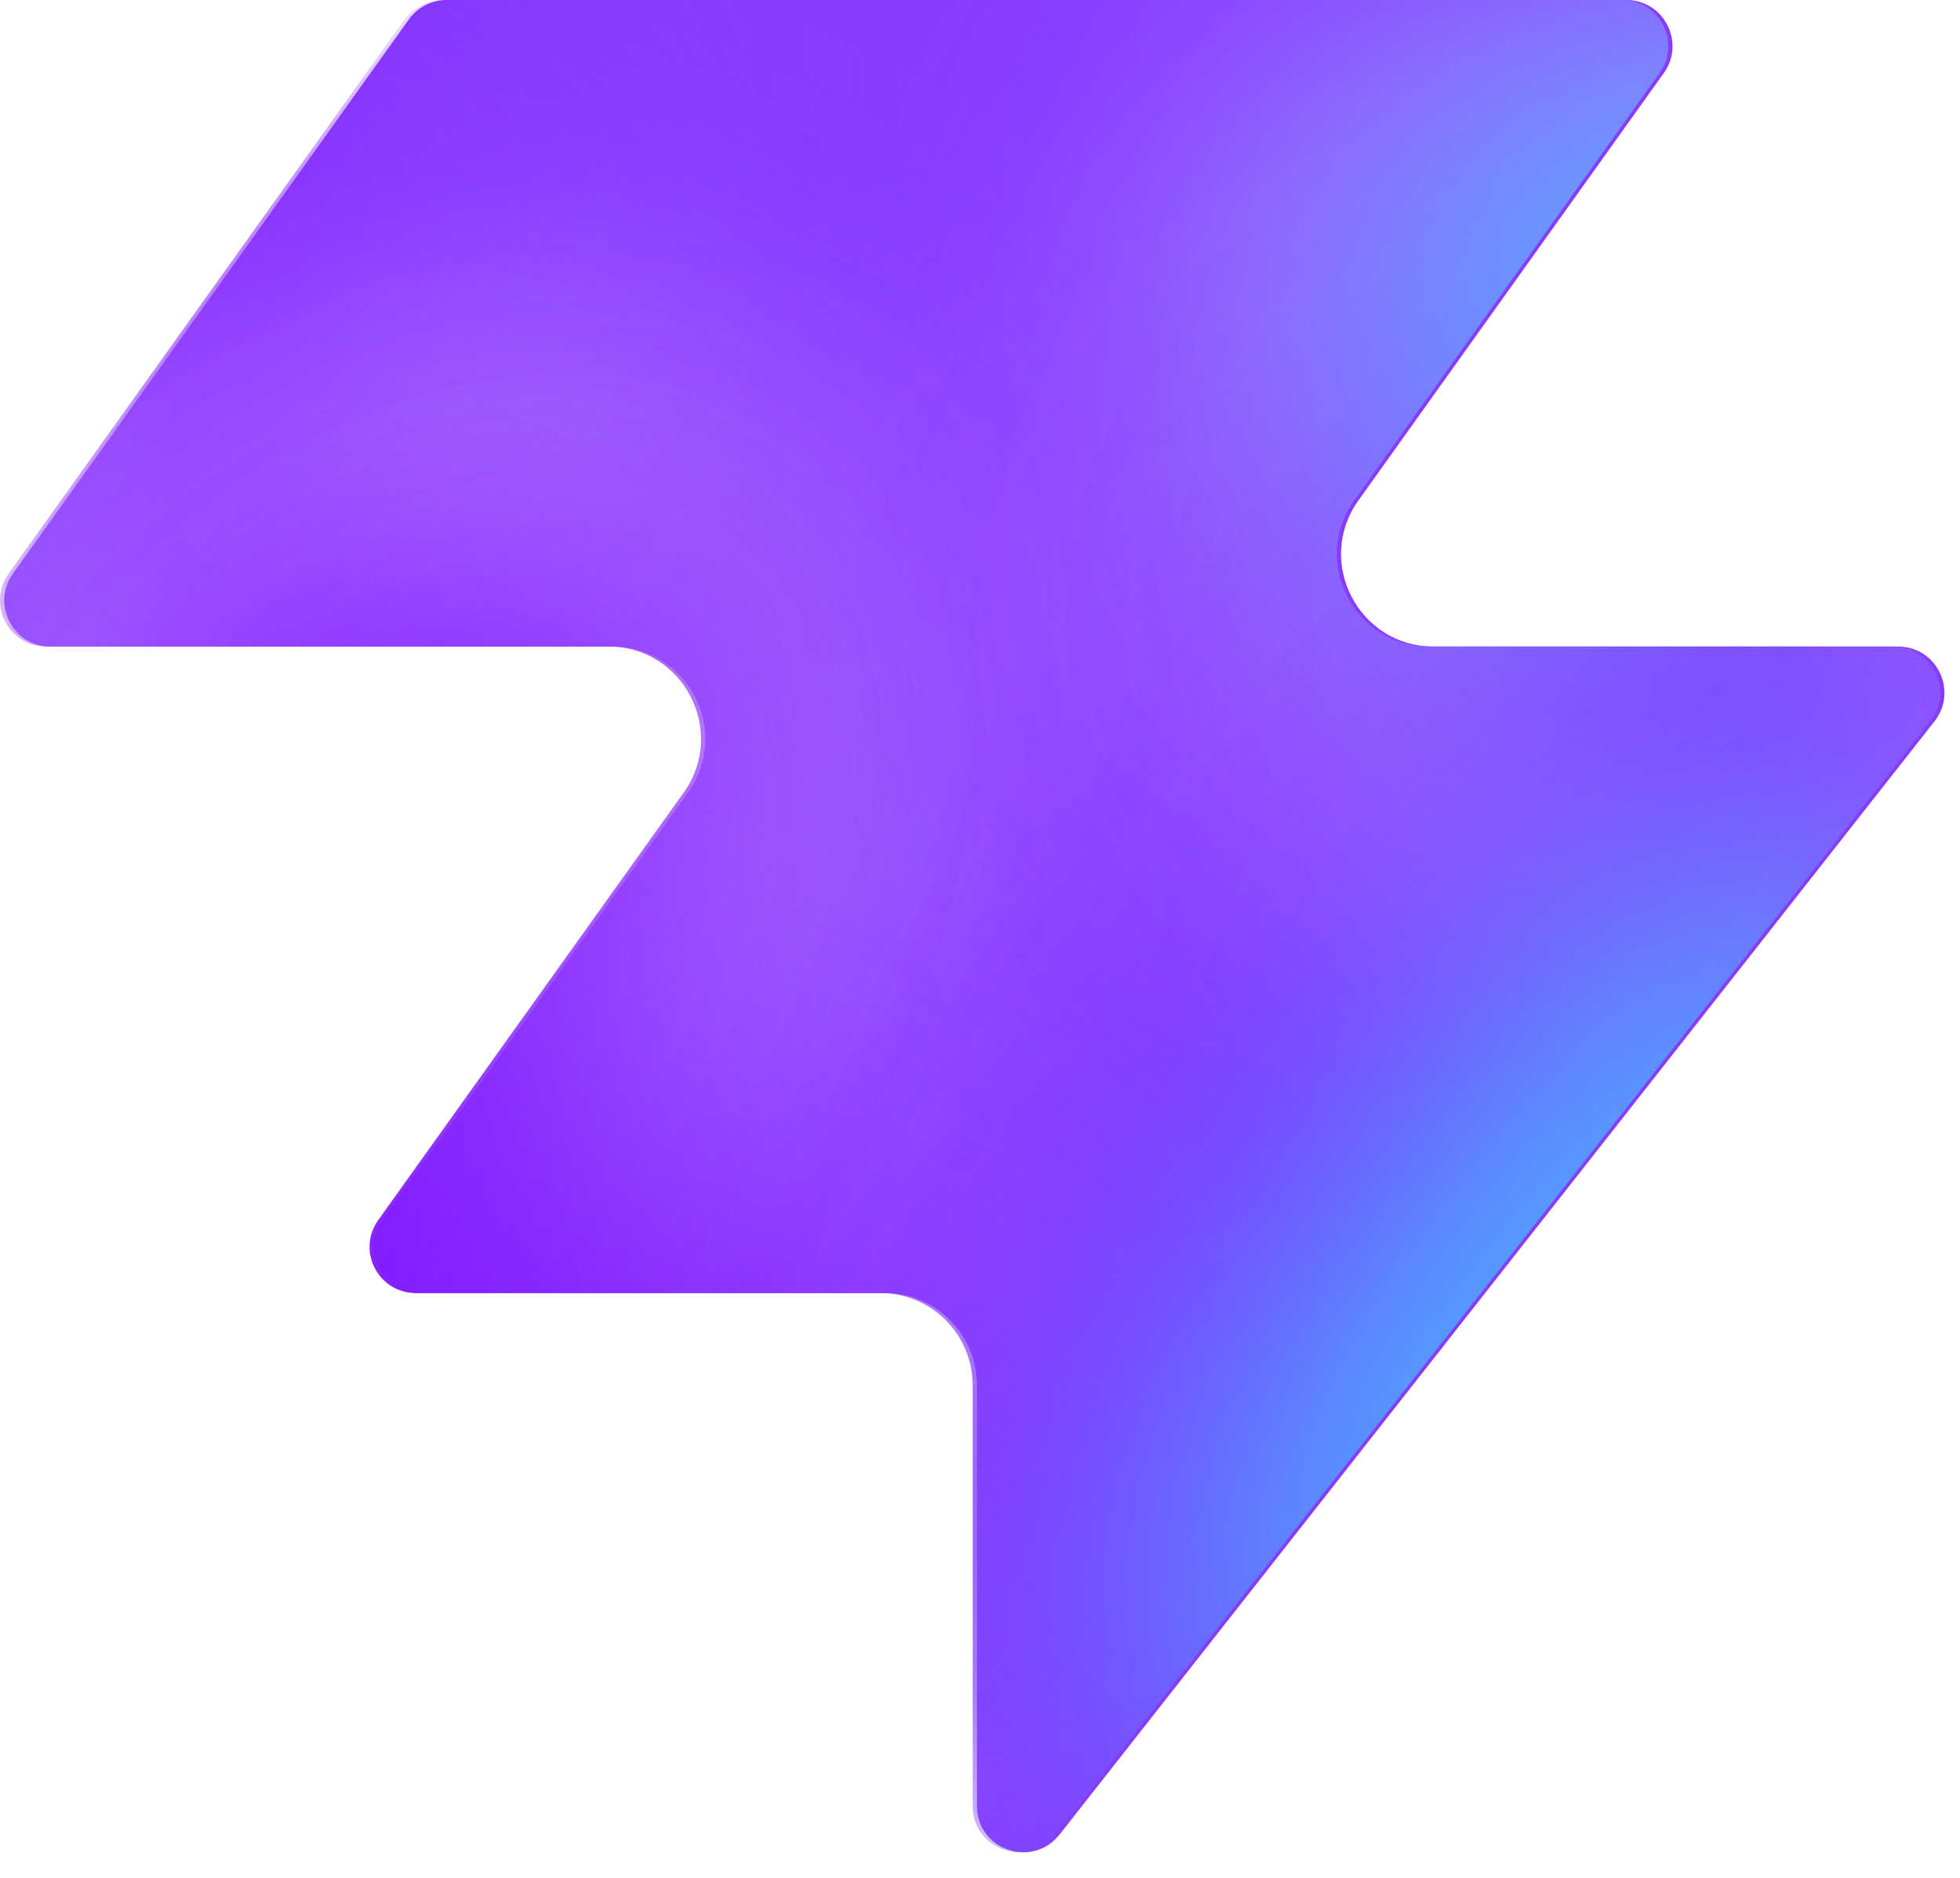
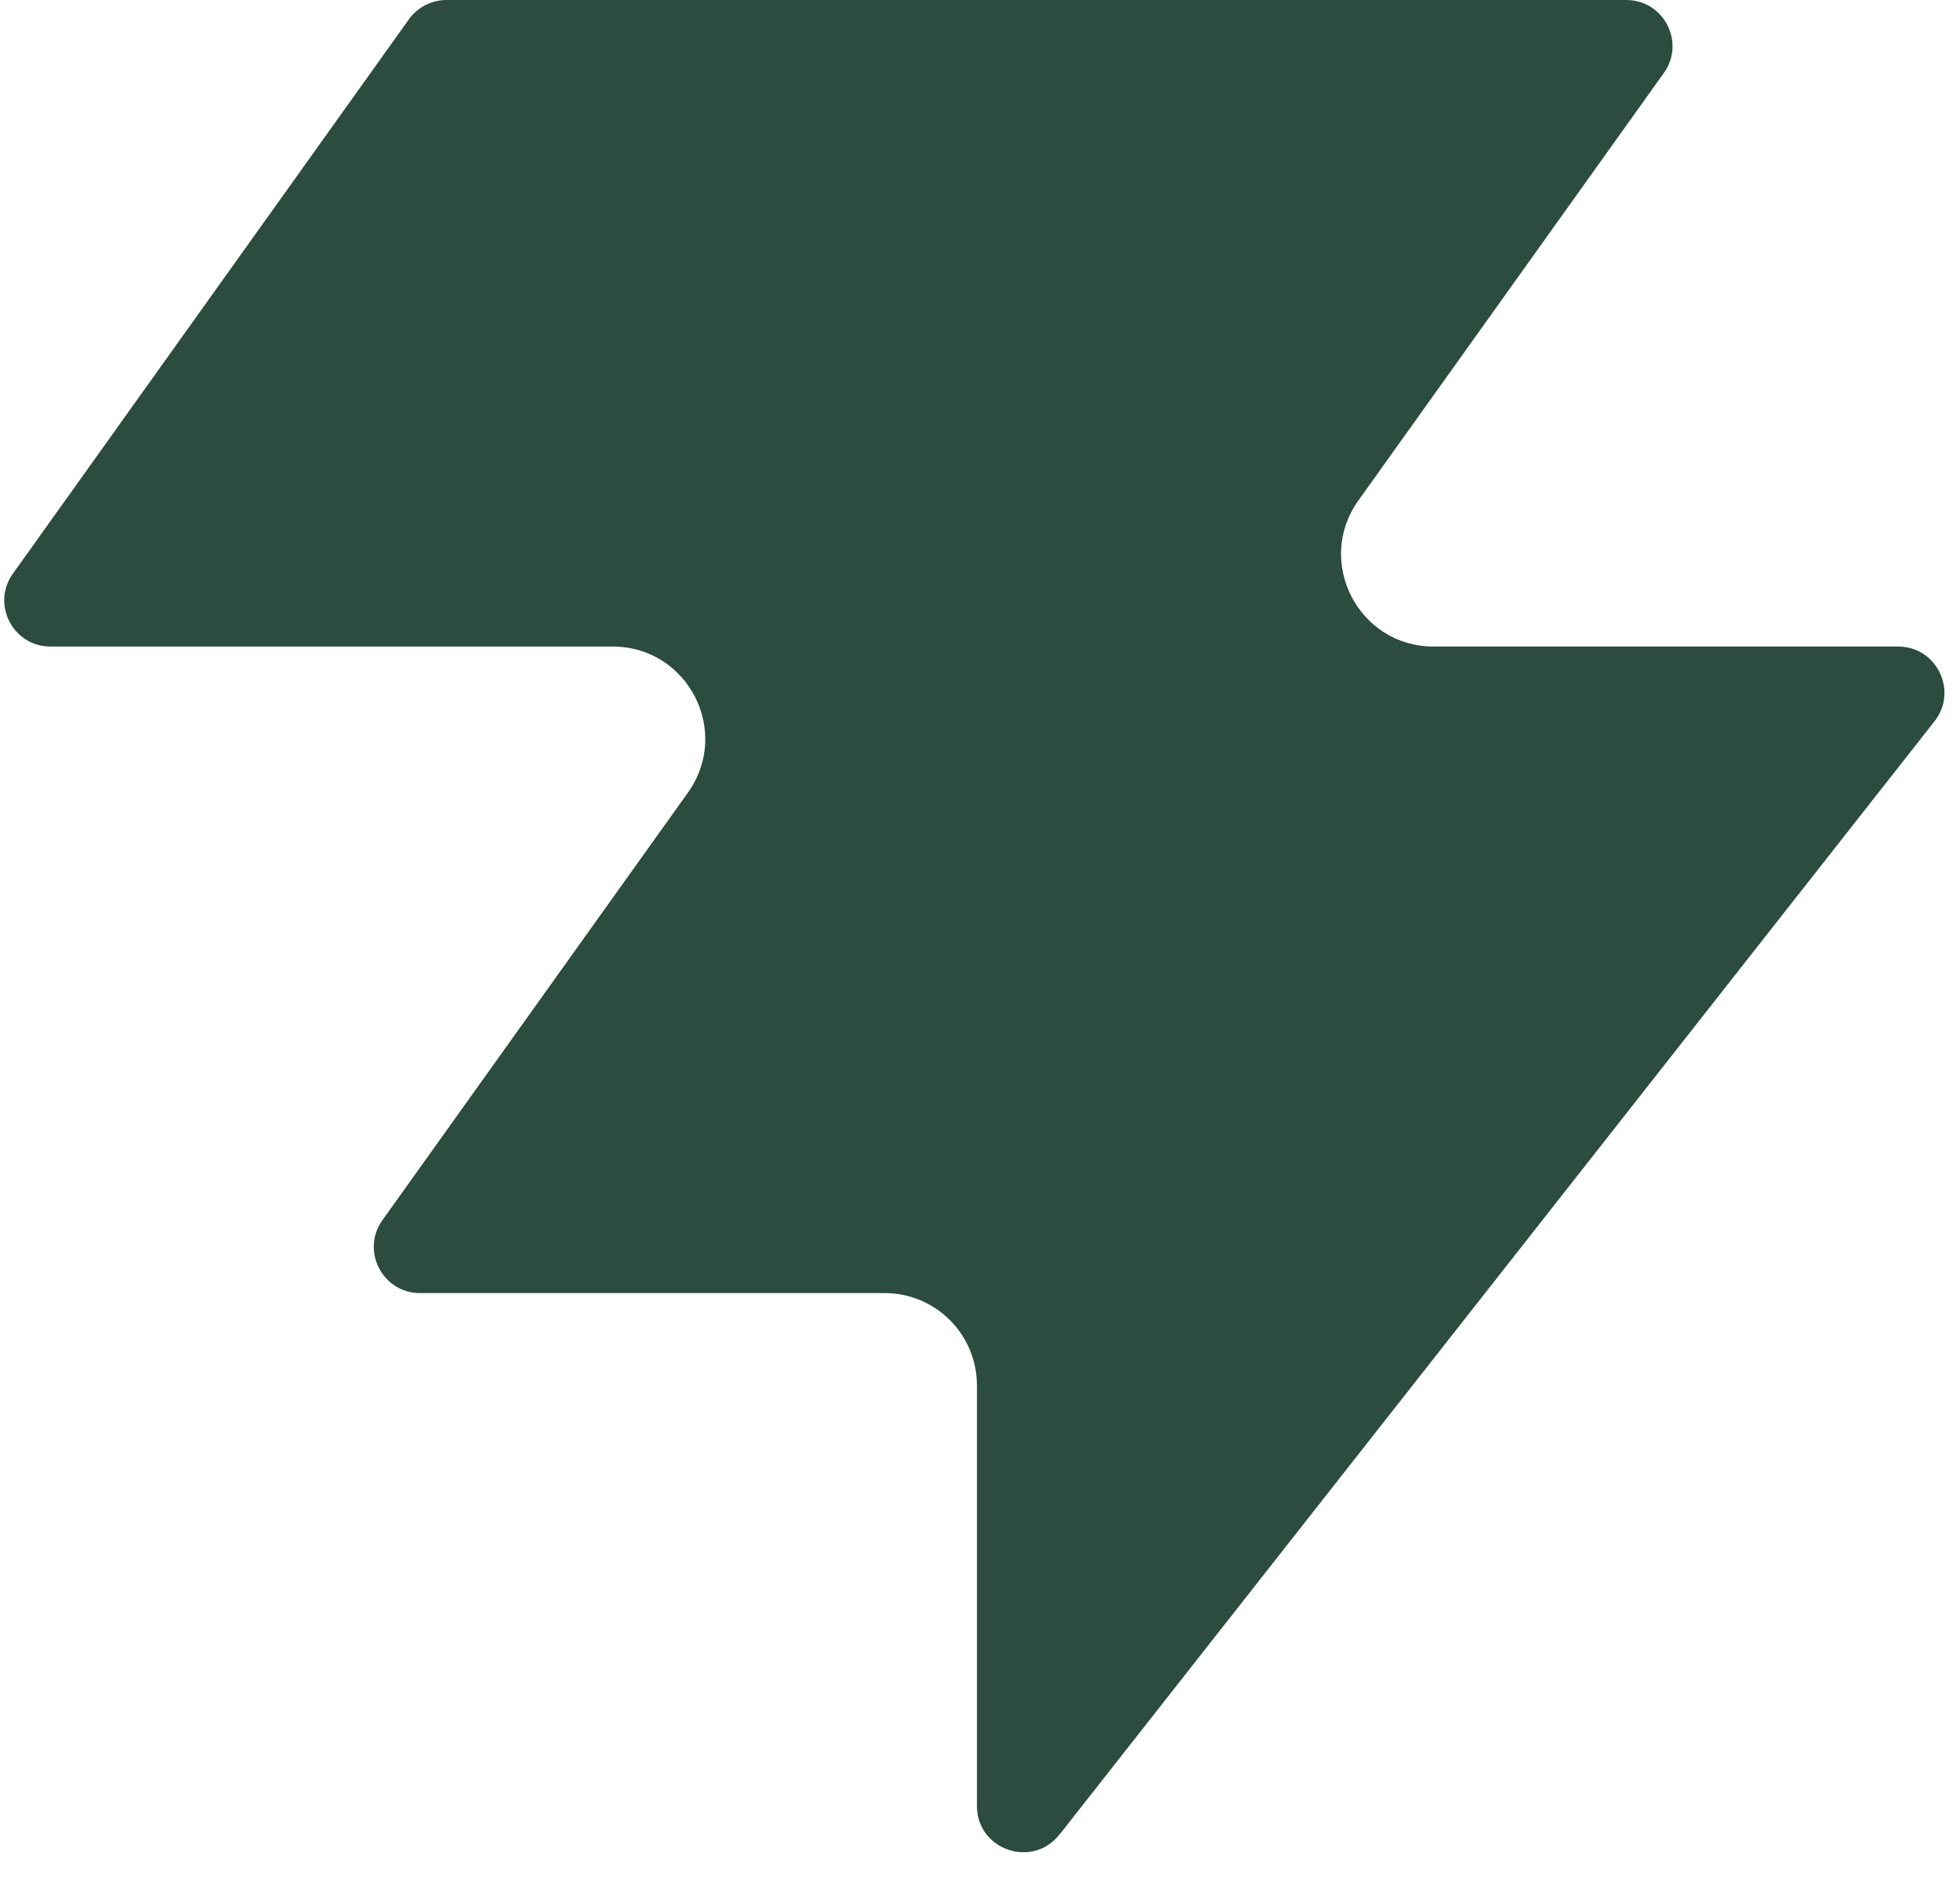
<svg xmlns="http://www.w3.org/2000/svg" width="48" height="46" fill="none" viewBox="0 0 48 46">
-   <path fill="#863bff" d="M25.946 44.938c-.664.845-2.021.375-2.021-.698V33.937a2.26 2.26 0 0 0-2.262-2.262H10.287c-.92 0-1.456-1.04-.92-1.788l7.48-10.471c1.07-1.497 0-3.578-1.842-3.578H1.237c-.92 0-1.456-1.04-.92-1.788L10.013.474c.214-.297.556-.474.92-.474h28.894c.92 0 1.456 1.04.92 1.788l-7.48 10.471c-1.07 1.498 0 3.579 1.842 3.579h11.377c.943 0 1.473 1.088.89 1.83L25.947 44.94z" style="fill:#863bff;fill:color(display-p3 .525 .23 1);fill-opacity:1" />
-   <mask id="a" width="48" height="46" x="0" y="0" maskUnits="userSpaceOnUse" style="mask-type:alpha">
-     <path fill="#000" d="M25.842 44.938c-.664.844-2.021.375-2.021-.698V33.937a2.26 2.26 0 0 0-2.262-2.262H10.183c-.92 0-1.456-1.04-.92-1.788l7.48-10.471c1.07-1.498 0-3.579-1.842-3.579H1.133c-.92 0-1.456-1.04-.92-1.787L9.91.473c.214-.297.556-.474.92-.474h28.894c.92 0 1.456 1.04.92 1.788l-7.48 10.471c-1.07 1.498 0 3.578 1.842 3.578h11.377c.943 0 1.473 1.088.89 1.832L25.843 44.94z" style="fill:#000;fill-opacity:1" />
-   </mask>
-   <g mask="url(#a)">
-     <g filter="url(#b)">
-       <ellipse cx="5.508" cy="14.704" fill="#ede6ff" rx="5.508" ry="14.704" style="fill:#ede6ff;fill:color(display-p3 .927 .903 1);fill-opacity:1" transform="matrix(.00324 1 1 -.00324 -4.47 31.516)" />
-     </g>
-     <g filter="url(#c)">
-       <ellipse cx="10.399" cy="29.851" fill="#ede6ff" rx="10.399" ry="29.851" style="fill:#ede6ff;fill:color(display-p3 .927 .903 1);fill-opacity:1" transform="matrix(.00324 1 1 -.00324 -39.328 7.883)" />
-     </g>
-     <g filter="url(#d)">
-       <ellipse cx="5.508" cy="30.487" fill="#7e14ff" rx="5.508" ry="30.487" style="fill:#7e14ff;fill:color(display-p3 .492 .077 1);fill-opacity:1" transform="rotate(89.814 -25.913 -14.639)scale(1 -1)" />
-     </g>
-     <g filter="url(#e)">
-       <ellipse cx="5.508" cy="30.599" fill="#7e14ff" rx="5.508" ry="30.599" style="fill:#7e14ff;fill:color(display-p3 .492 .077 1);fill-opacity:1" transform="rotate(89.814 -32.644 -3.334)scale(1 -1)" />
-     </g>
-     <g filter="url(#f)">
-       <ellipse cx="5.508" cy="30.599" fill="#7e14ff" rx="5.508" ry="30.599" style="fill:#7e14ff;fill:color(display-p3 .492 .077 1);fill-opacity:1" transform="matrix(.00324 1 1 -.00324 -34.34 30.47)" />
-     </g>
-     <g filter="url(#g)">
-       <ellipse cx="14.072" cy="22.078" fill="#ede6ff" rx="14.072" ry="22.078" style="fill:#ede6ff;fill:color(display-p3 .927 .903 1);fill-opacity:1" transform="rotate(93.35 24.506 48.493)scale(-1 1)" />
-     </g>
-     <g filter="url(#h)">
-       <ellipse cx="3.47" cy="21.501" fill="#7e14ff" rx="3.47" ry="21.501" style="fill:#7e14ff;fill:color(display-p3 .492 .077 1);fill-opacity:1" transform="rotate(89.009 28.708 47.59)scale(-1 1)" />
-     </g>
-     <g filter="url(#i)">
-       <ellipse cx="3.47" cy="21.501" fill="#7e14ff" rx="3.47" ry="21.501" style="fill:#7e14ff;fill:color(display-p3 .492 .077 1);fill-opacity:1" transform="rotate(89.009 28.708 47.59)scale(-1 1)" />
-     </g>
-     <g filter="url(#j)">
-       <ellipse cx=".387" cy="8.972" fill="#7e14ff" rx="4.407" ry="29.108" style="fill:#7e14ff;fill:color(display-p3 .492 .077 1);fill-opacity:1" transform="rotate(39.51 .387 8.972)" />
-     </g>
-     <g filter="url(#k)">
-       <ellipse cx="47.523" cy="-6.092" fill="#7e14ff" rx="4.407" ry="29.108" style="fill:#7e14ff;fill:color(display-p3 .492 .077 1);fill-opacity:1" transform="rotate(37.892 47.523 -6.092)" />
-     </g>
-     <g filter="url(#l)">
-       <ellipse cx="41.412" cy="6.333" fill="#47bfff" rx="5.971" ry="9.665" style="fill:#47bfff;fill:color(display-p3 .28 .748 1);fill-opacity:1" transform="rotate(37.892 41.412 6.333)" />
-     </g>
-     <g filter="url(#m)">
-       <ellipse cx="-1.879" cy="38.332" fill="#7e14ff" rx="4.407" ry="29.108" style="fill:#7e14ff;fill:color(display-p3 .492 .077 1);fill-opacity:1" transform="rotate(37.892 -1.88 38.332)" />
-     </g>
-     <g filter="url(#n)">
-       <ellipse cx="-1.879" cy="38.332" fill="#7e14ff" rx="4.407" ry="29.108" style="fill:#7e14ff;fill:color(display-p3 .492 .077 1);fill-opacity:1" transform="rotate(37.892 -1.88 38.332)" />
-     </g>
-     <g filter="url(#o)">
-       <ellipse cx="35.651" cy="29.907" fill="#7e14ff" rx="4.407" ry="29.108" style="fill:#7e14ff;fill:color(display-p3 .492 .077 1);fill-opacity:1" transform="rotate(37.892 35.651 29.907)" />
-     </g>
-     <g filter="url(#p)">
-       <ellipse cx="38.418" cy="32.4" fill="#47bfff" rx="5.971" ry="15.297" style="fill:#47bfff;fill:color(display-p3 .28 .748 1);fill-opacity:1" transform="rotate(37.892 38.418 32.4)" />
-     </g>
-   </g>
-   <defs>
-     <filter id="b" width="60.045" height="41.654" x="-19.77" y="16.149" color-interpolation-filters="sRGB" filterUnits="userSpaceOnUse">
-       <feFlood flood-opacity="0" result="BackgroundImageFix" />
-       <feBlend in="SourceGraphic" in2="BackgroundImageFix" result="shape" />
-       <feGaussianBlur result="effect1_foregroundBlur_2002_17158" stdDeviation="7.659" />
-     </filter>
-     <filter id="c" width="90.34" height="51.437" x="-54.613" y="-7.533" color-interpolation-filters="sRGB" filterUnits="userSpaceOnUse">
-       <feFlood flood-opacity="0" result="BackgroundImageFix" />
-       <feBlend in="SourceGraphic" in2="BackgroundImageFix" result="shape" />
-       <feGaussianBlur result="effect1_foregroundBlur_2002_17158" stdDeviation="7.659" />
-     </filter>
-     <filter id="d" width="79.355" height="29.4" x="-49.64" y="2.03" color-interpolation-filters="sRGB" filterUnits="userSpaceOnUse">
-       <feFlood flood-opacity="0" result="BackgroundImageFix" />
-       <feBlend in="SourceGraphic" in2="BackgroundImageFix" result="shape" />
-       <feGaussianBlur result="effect1_foregroundBlur_2002_17158" stdDeviation="4.596" />
-     </filter>
-     <filter id="e" width="79.579" height="29.4" x="-45.045" y="20.029" color-interpolation-filters="sRGB" filterUnits="userSpaceOnUse">
-       <feFlood flood-opacity="0" result="BackgroundImageFix" />
-       <feBlend in="SourceGraphic" in2="BackgroundImageFix" result="shape" />
-       <feGaussianBlur result="effect1_foregroundBlur_2002_17158" stdDeviation="4.596" />
-     </filter>
-     <filter id="f" width="79.579" height="29.4" x="-43.513" y="21.178" color-interpolation-filters="sRGB" filterUnits="userSpaceOnUse">
-       <feFlood flood-opacity="0" result="BackgroundImageFix" />
-       <feBlend in="SourceGraphic" in2="BackgroundImageFix" result="shape" />
-       <feGaussianBlur result="effect1_foregroundBlur_2002_17158" stdDeviation="4.596" />
-     </filter>
-     <filter id="g" width="74.749" height="58.852" x="15.756" y="-17.901" color-interpolation-filters="sRGB" filterUnits="userSpaceOnUse">
-       <feFlood flood-opacity="0" result="BackgroundImageFix" />
-       <feBlend in="SourceGraphic" in2="BackgroundImageFix" result="shape" />
-       <feGaussianBlur result="effect1_foregroundBlur_2002_17158" stdDeviation="7.659" />
-     </filter>
-     <filter id="h" width="61.377" height="25.362" x="23.548" y="2.284" color-interpolation-filters="sRGB" filterUnits="userSpaceOnUse">
-       <feFlood flood-opacity="0" result="BackgroundImageFix" />
-       <feBlend in="SourceGraphic" in2="BackgroundImageFix" result="shape" />
-       <feGaussianBlur result="effect1_foregroundBlur_2002_17158" stdDeviation="4.596" />
-     </filter>
-     <filter id="i" width="61.377" height="25.362" x="23.548" y="2.284" color-interpolation-filters="sRGB" filterUnits="userSpaceOnUse">
-       <feFlood flood-opacity="0" result="BackgroundImageFix" />
-       <feBlend in="SourceGraphic" in2="BackgroundImageFix" result="shape" />
-       <feGaussianBlur result="effect1_foregroundBlur_2002_17158" stdDeviation="4.596" />
-     </filter>
-     <filter id="j" width="56.045" height="63.649" x="-27.636" y="-22.853" color-interpolation-filters="sRGB" filterUnits="userSpaceOnUse">
-       <feFlood flood-opacity="0" result="BackgroundImageFix" />
-       <feBlend in="SourceGraphic" in2="BackgroundImageFix" result="shape" />
-       <feGaussianBlur result="effect1_foregroundBlur_2002_17158" stdDeviation="4.596" />
-     </filter>
-     <filter id="k" width="54.814" height="64.646" x="20.116" y="-38.415" color-interpolation-filters="sRGB" filterUnits="userSpaceOnUse">
-       <feFlood flood-opacity="0" result="BackgroundImageFix" />
-       <feBlend in="SourceGraphic" in2="BackgroundImageFix" result="shape" />
-       <feGaussianBlur result="effect1_foregroundBlur_2002_17158" stdDeviation="4.596" />
-     </filter>
-     <filter id="l" width="33.541" height="35.313" x="24.641" y="-11.323" color-interpolation-filters="sRGB" filterUnits="userSpaceOnUse">
-       <feFlood flood-opacity="0" result="BackgroundImageFix" />
-       <feBlend in="SourceGraphic" in2="BackgroundImageFix" result="shape" />
-       <feGaussianBlur result="effect1_foregroundBlur_2002_17158" stdDeviation="4.596" />
-     </filter>
-     <filter id="m" width="54.814" height="64.646" x="-29.286" y="6.009" color-interpolation-filters="sRGB" filterUnits="userSpaceOnUse">
-       <feFlood flood-opacity="0" result="BackgroundImageFix" />
-       <feBlend in="SourceGraphic" in2="BackgroundImageFix" result="shape" />
-       <feGaussianBlur result="effect1_foregroundBlur_2002_17158" stdDeviation="4.596" />
-     </filter>
-     <filter id="n" width="54.814" height="64.646" x="-29.286" y="6.009" color-interpolation-filters="sRGB" filterUnits="userSpaceOnUse">
-       <feFlood flood-opacity="0" result="BackgroundImageFix" />
-       <feBlend in="SourceGraphic" in2="BackgroundImageFix" result="shape" />
-       <feGaussianBlur result="effect1_foregroundBlur_2002_17158" stdDeviation="4.596" />
-     </filter>
-     <filter id="o" width="54.814" height="64.646" x="8.244" y="-2.416" color-interpolation-filters="sRGB" filterUnits="userSpaceOnUse">
-       <feFlood flood-opacity="0" result="BackgroundImageFix" />
-       <feBlend in="SourceGraphic" in2="BackgroundImageFix" result="shape" />
-       <feGaussianBlur result="effect1_foregroundBlur_2002_17158" stdDeviation="4.596" />
-     </filter>
-     <filter id="p" width="39.409" height="43.623" x="18.713" y="10.588" color-interpolation-filters="sRGB" filterUnits="userSpaceOnUse">
-       <feFlood flood-opacity="0" result="BackgroundImageFix" />
-       <feBlend in="SourceGraphic" in2="BackgroundImageFix" result="shape" />
-       <feGaussianBlur result="effect1_foregroundBlur_2002_17158" stdDeviation="4.596" />
-     </filter>
-   </defs>
+   <path fill="#2B4C3F" d="M25.946 44.938c-.664.845-2.021.375-2.021-.698V33.937a2.26 2.26 0 0 0-2.262-2.262H10.287c-.92 0-1.456-1.04-.92-1.788l7.48-10.471c1.07-1.497 0-3.578-1.842-3.578H1.237c-.92 0-1.456-1.04-.92-1.788L10.013.474c.214-.297.556-.474.92-.474h28.894c.92 0 1.456 1.04.92 1.788l-7.48 10.471c-1.07 1.498 0 3.579 1.842 3.579h11.377c.943 0 1.473 1.088.89 1.83L25.947 44.94z" />
</svg>
